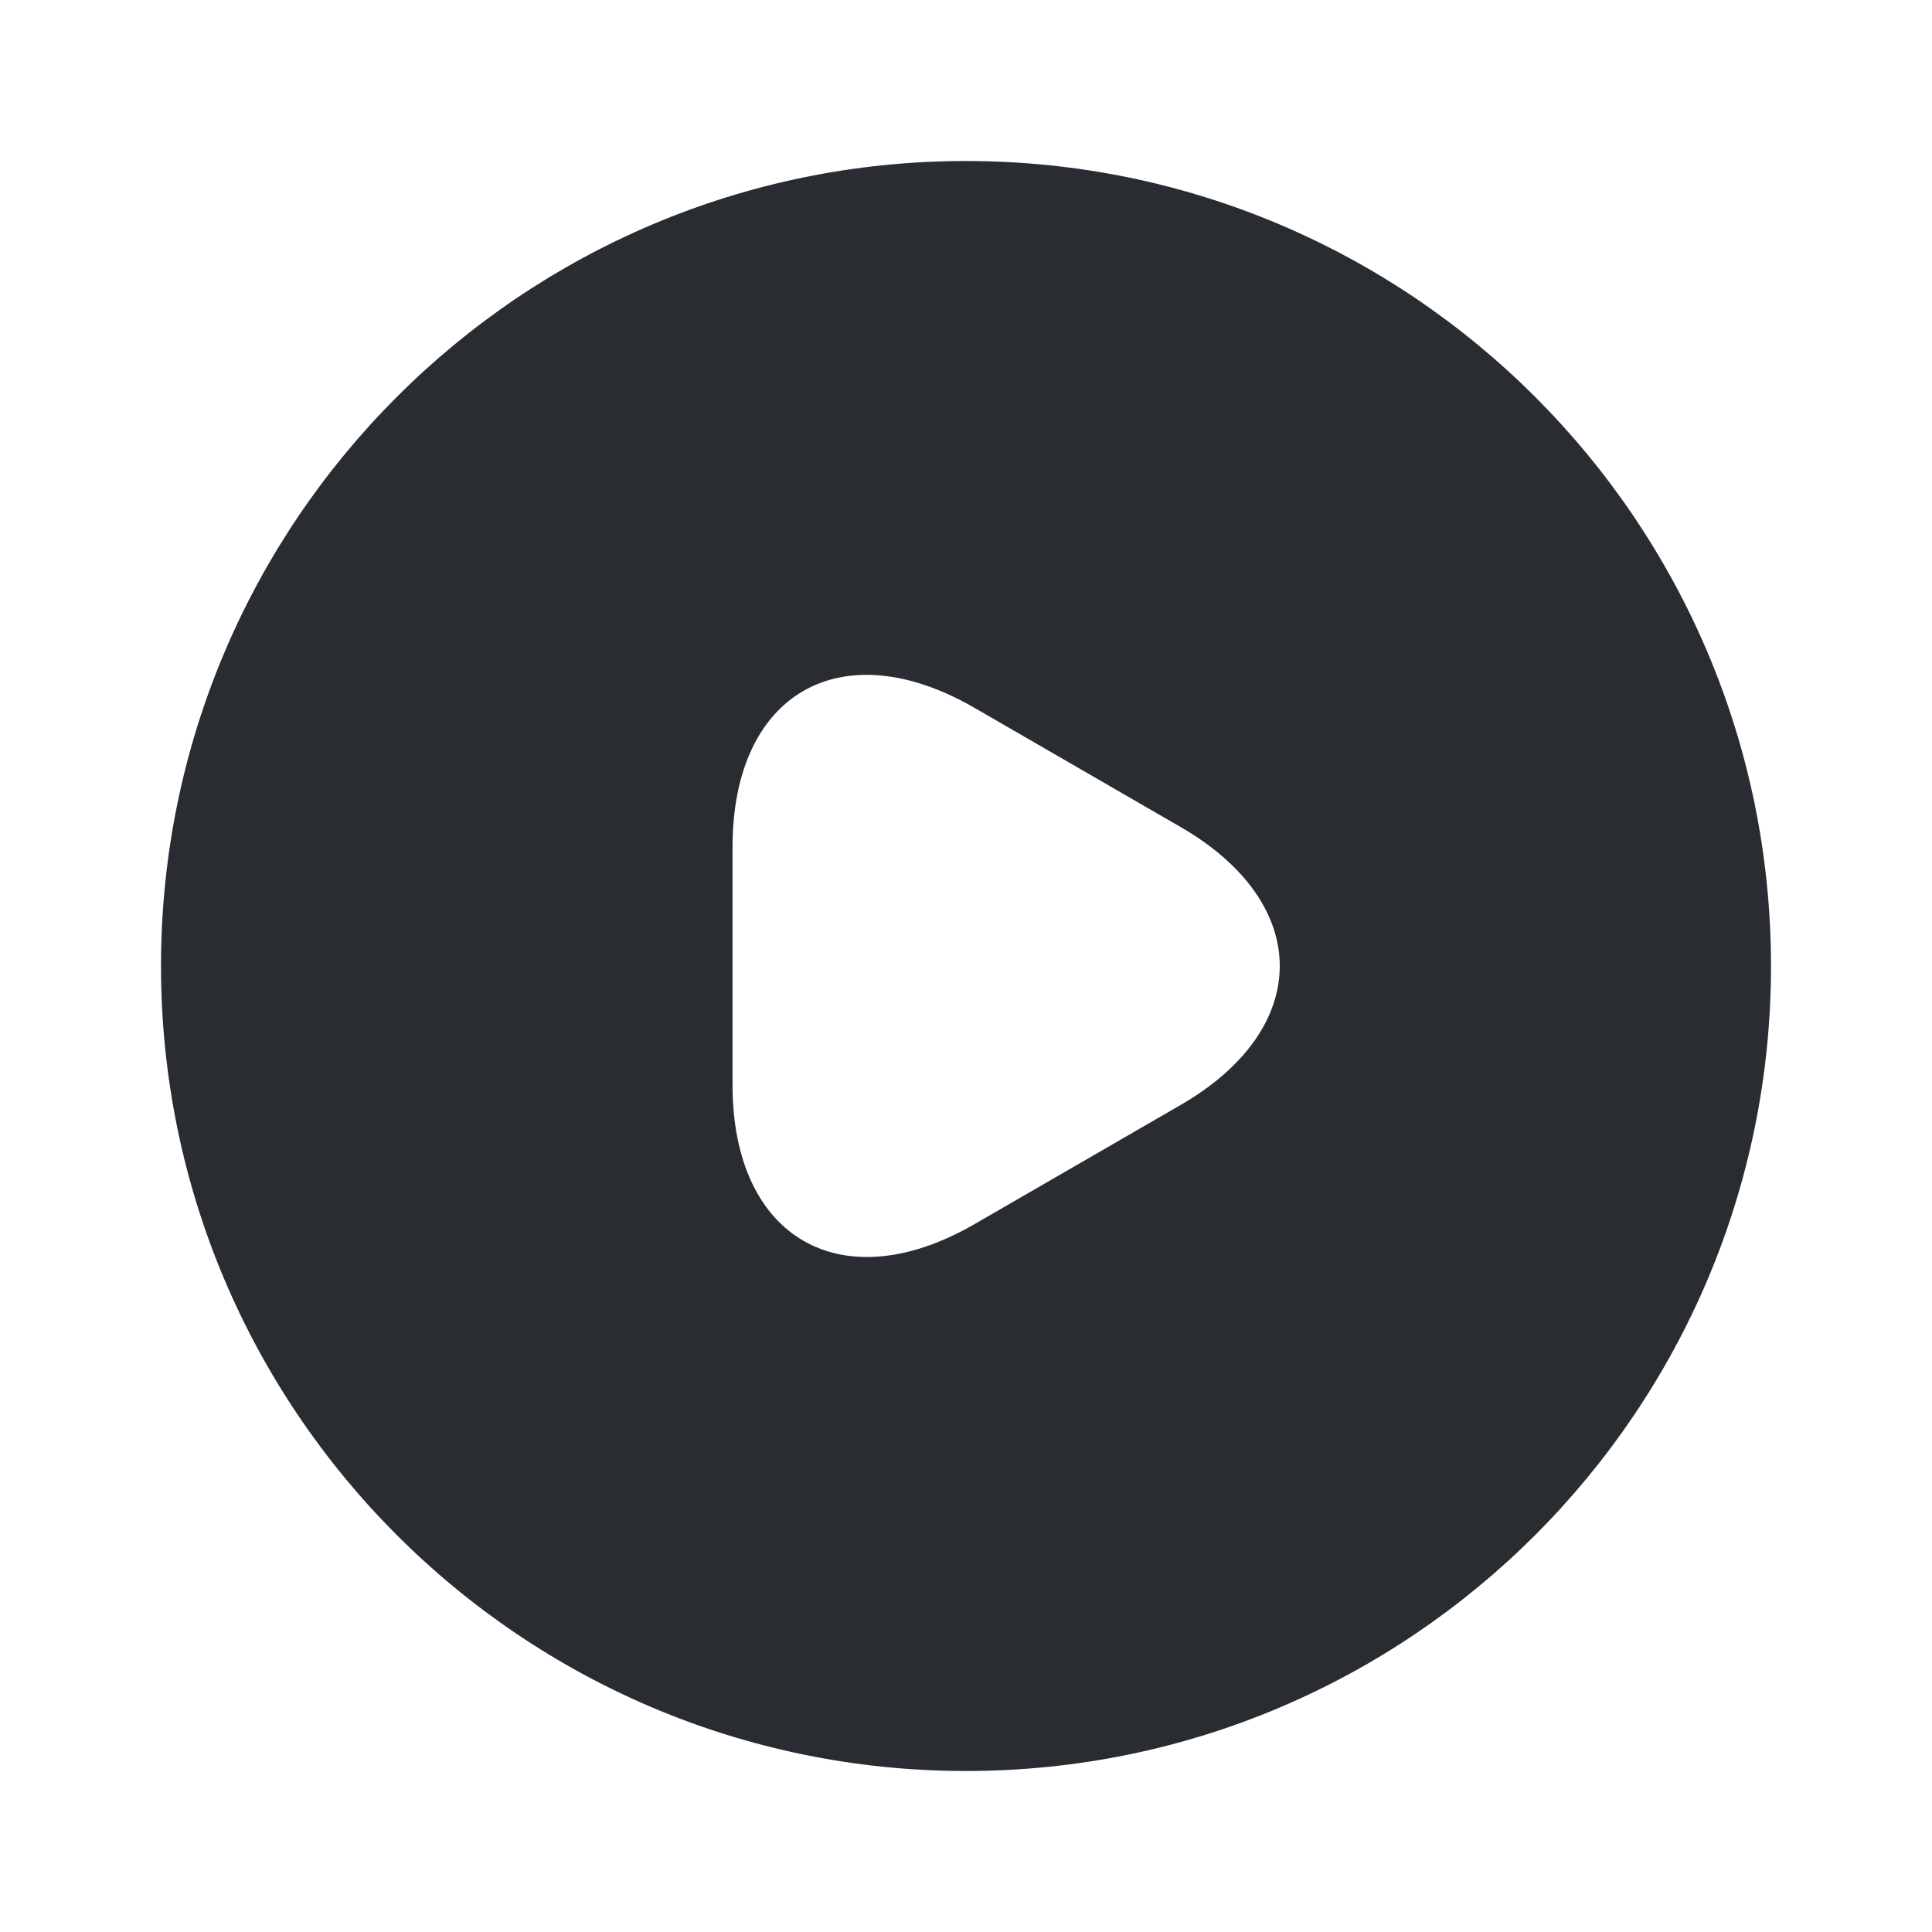
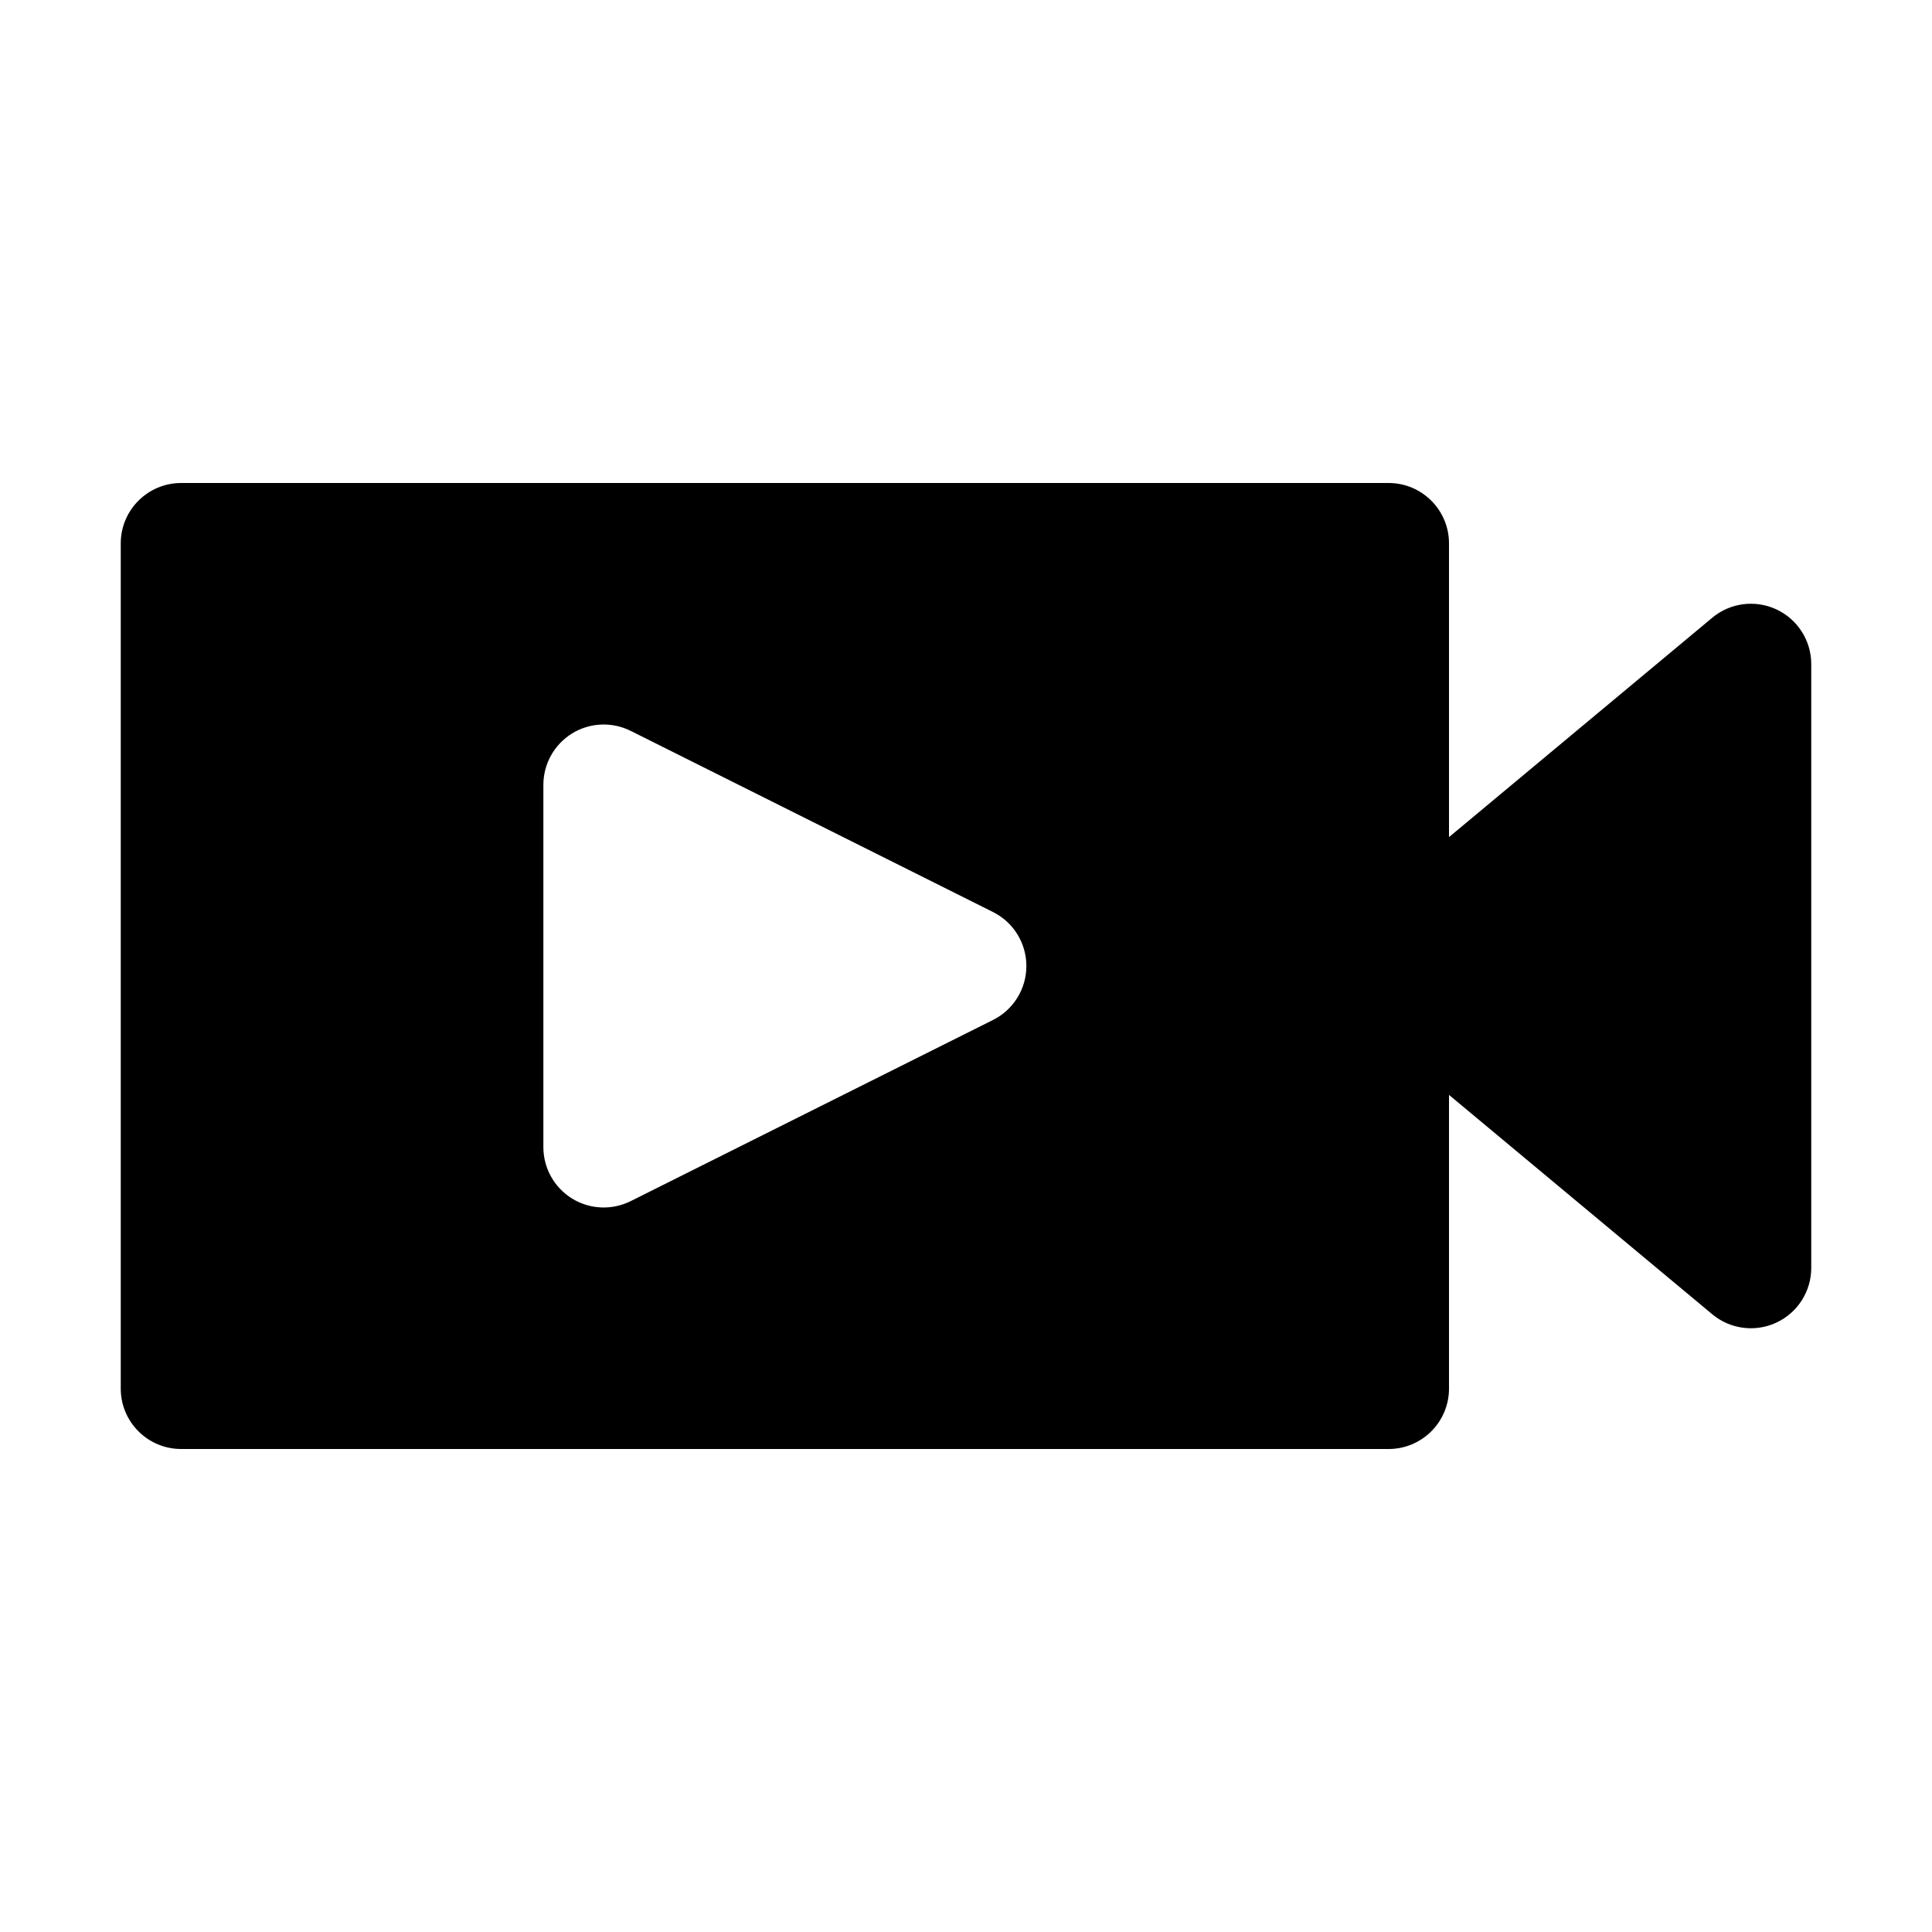
- <svg xmlns="http://www.w3.org/2000/svg" width="800px" height="800px" viewBox="0 0 24 24" fill="none">
-   <path d="M12 2C6.48 2 2 6.48 2 12C2 17.52 6.48 22 12 22C17.52 22 22 17.52 22 12C22 6.48 17.52 2 12 2ZM14.66 13.73L13.38 14.47L12.1 15.21C10.45 16.16 9.1 15.38 9.1 13.48V12V10.52C9.1 8.61 10.45 7.84 12.1 8.79L13.38 9.53L14.66 10.27C16.31 11.22 16.31 12.78 14.66 13.73Z" fill="#292D32" />
+ <svg xmlns="http://www.w3.org/2000/svg" fill="#000000" width="800px" height="800px" viewBox="0 0 32 32" style="fill-rule:evenodd;clip-rule:evenodd;stroke-linejoin:round;stroke-miterlimit:2;" version="1.1" xml:space="preserve">
+   <g id="Layer1">
+     <path d="M24,18.135l4.36,3.633c0.298,0.249 0.713,0.302 1.064,0.138c0.352,-0.165 0.576,-0.518 0.576,-0.906l0,-10c0,-0.388 -0.224,-0.741 -0.576,-0.906c-0.351,-0.164 -0.766,-0.111 -1.064,0.138l-4.36,3.633l0,-4.865c0,-0.552 -0.448,-1 -1,-1l-20,0c-0.552,0 -1,0.448 -1,1l0,14c0,0.552 0.448,1 1,1l20,0c0.552,0 1,-0.448 1,-1l0,-4.865Zm-13.553,-6.029c-0.31,-0.155 -0.678,-0.139 -0.973,0.043c-0.295,0.183 -0.474,0.504 -0.474,0.851l0,6c0,0.347 0.179,0.668 0.474,0.851c0.295,0.182 0.663,0.198 0.973,0.043l6,-3c0.339,-0.169 0.553,-0.515 0.553,-0.894c0,-0.379 -0.214,-0.725 -0.553,-0.894l-6,-3Z" />
+   </g>
</svg>
